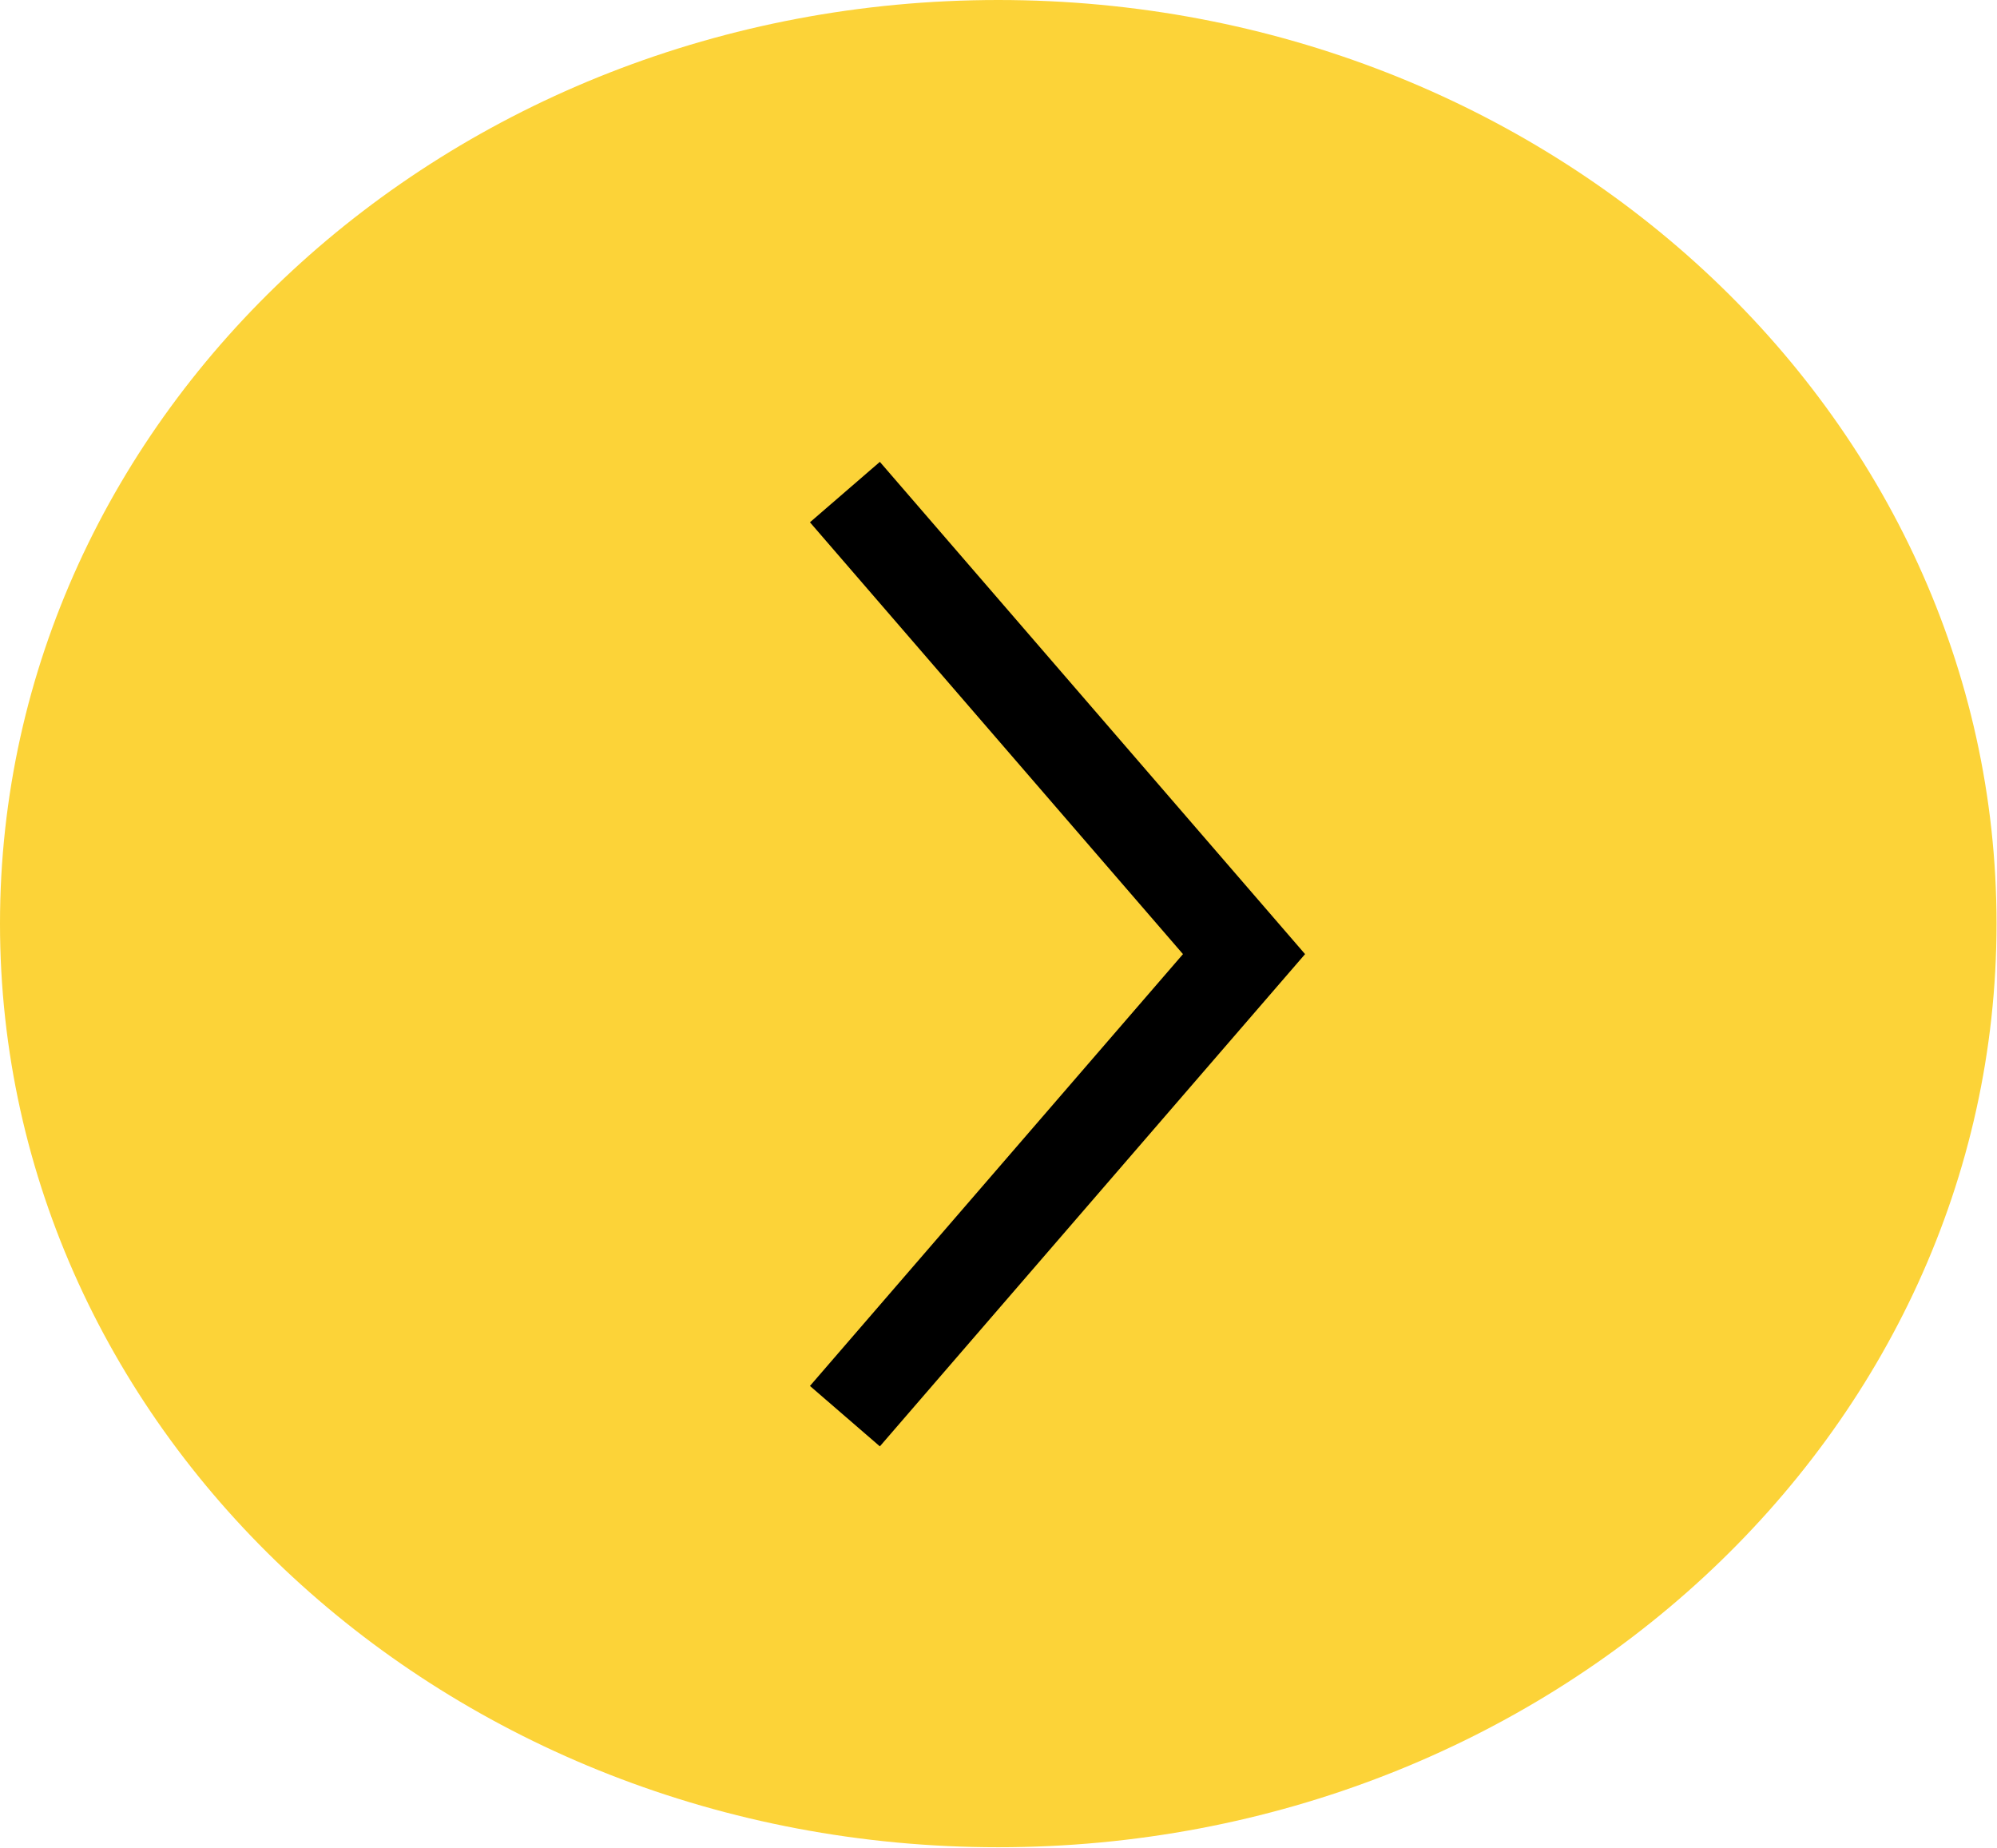
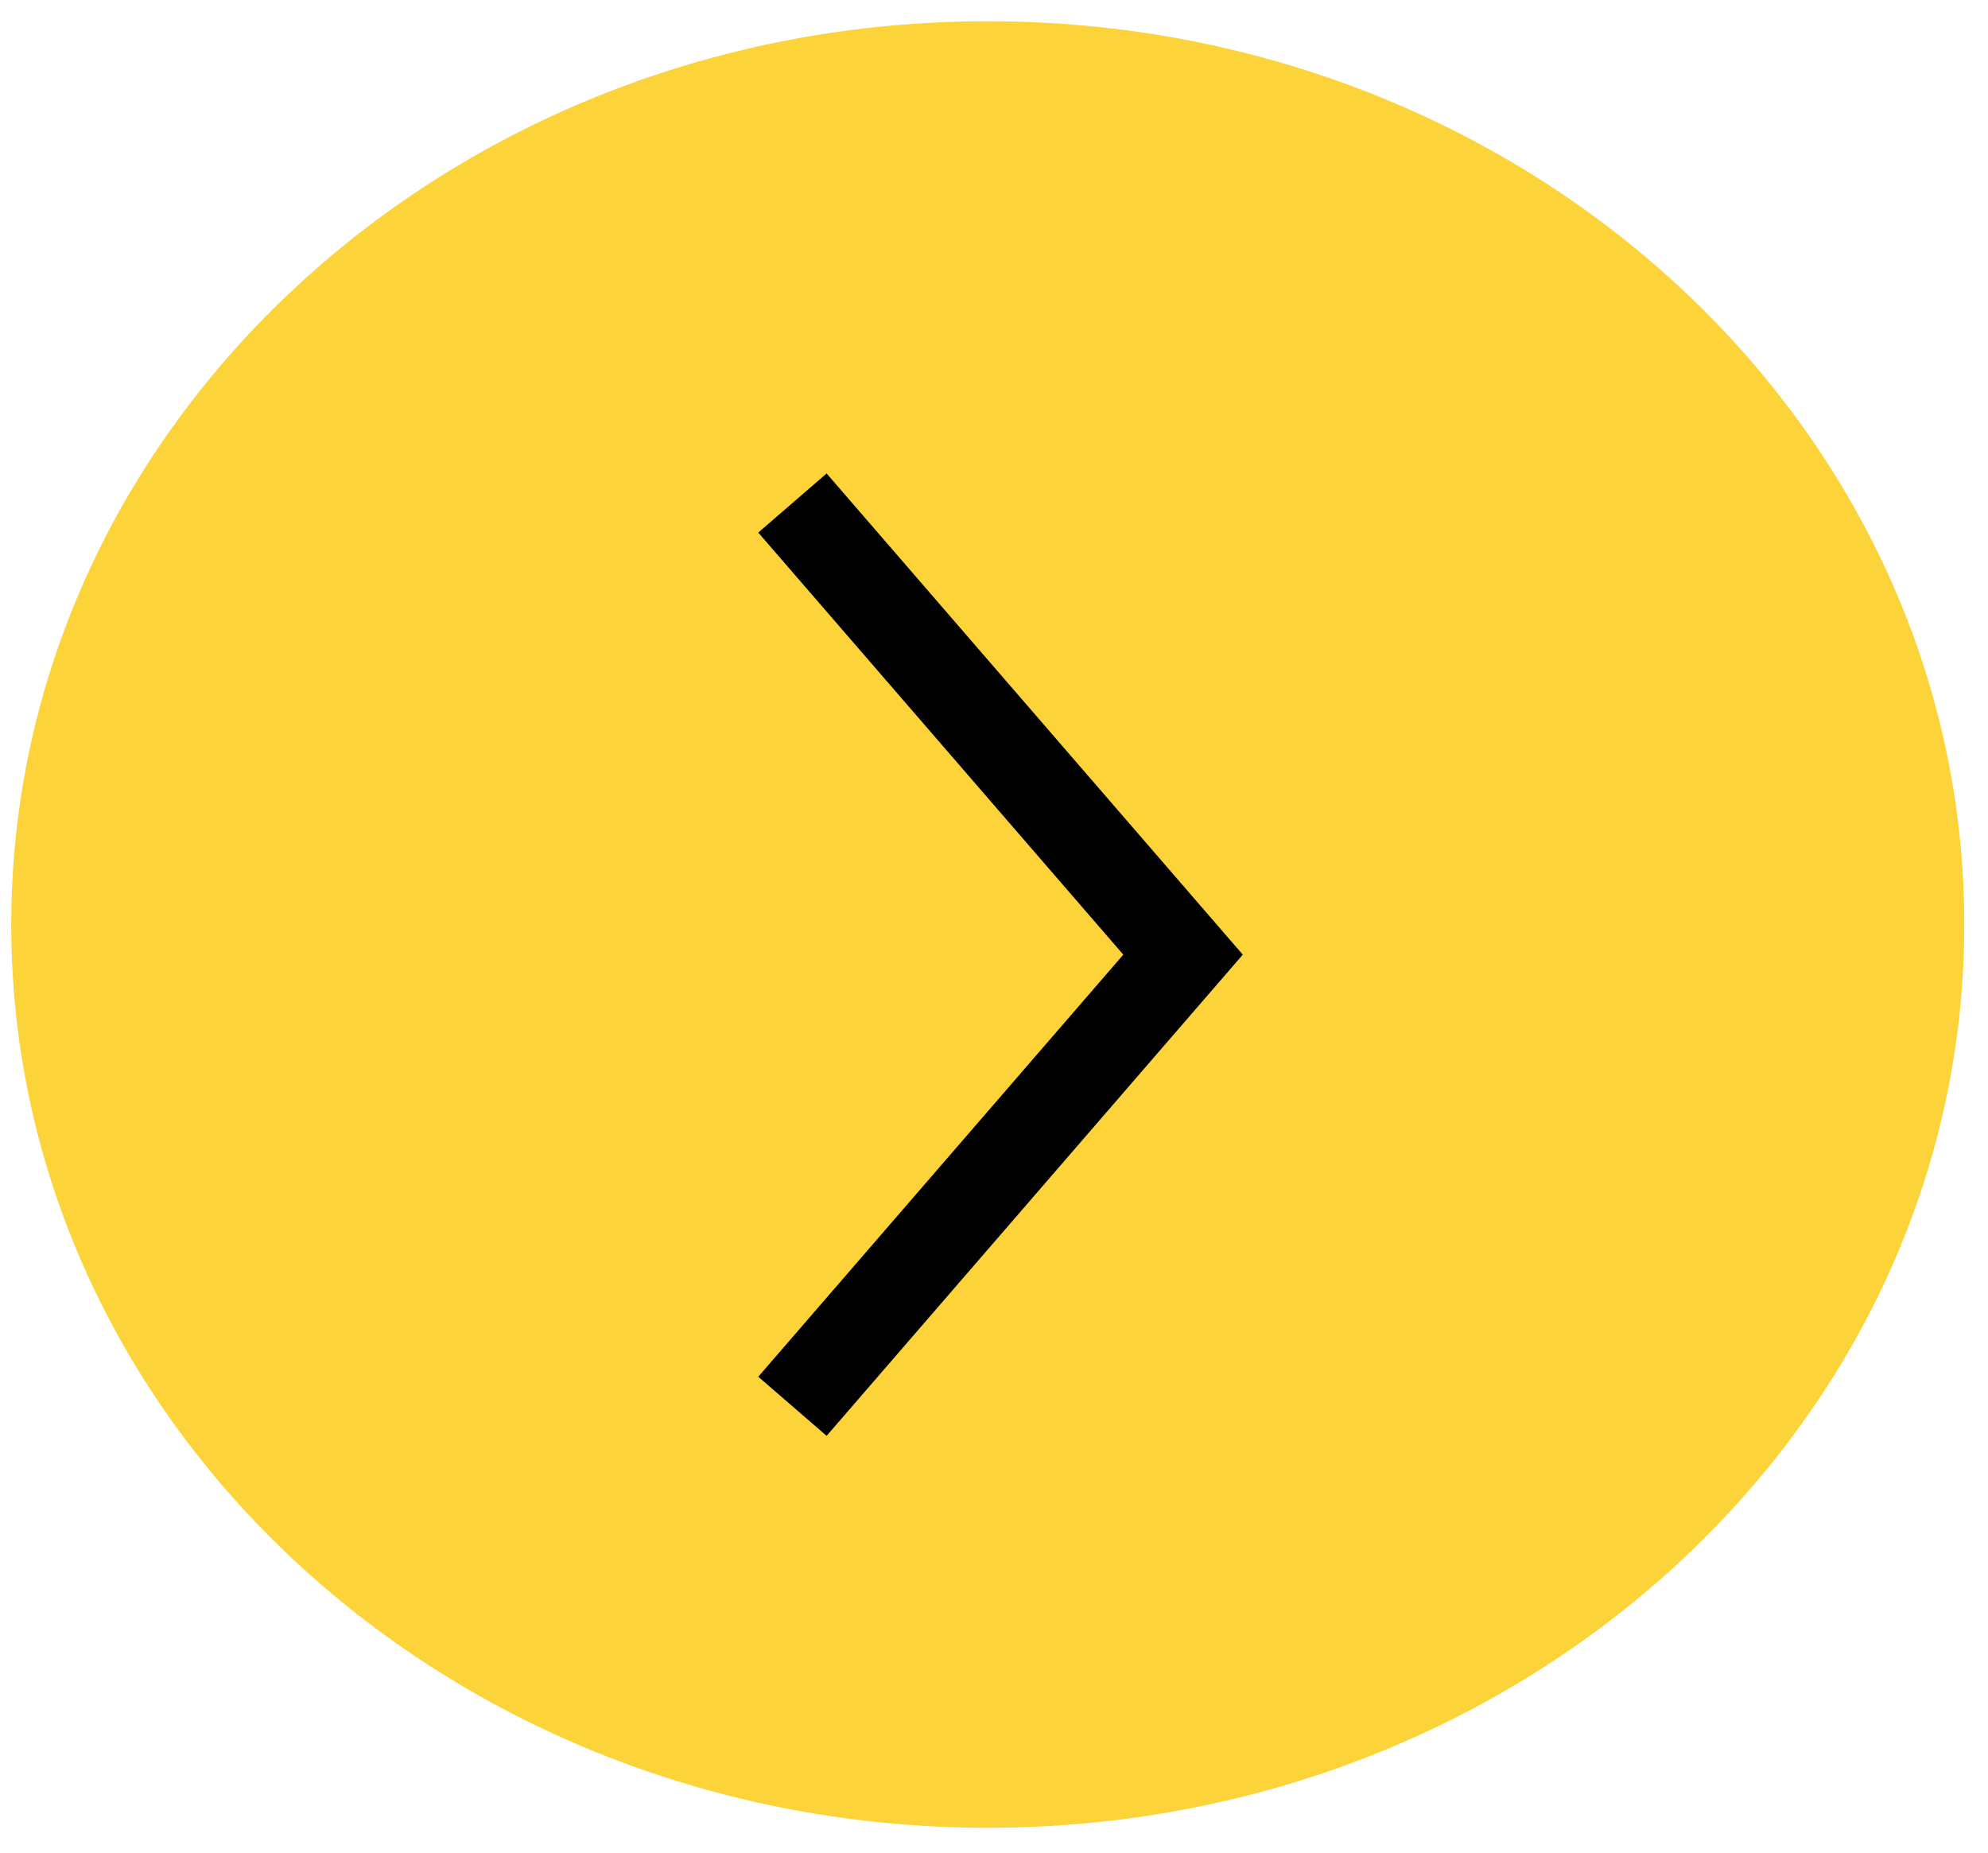
- <svg xmlns="http://www.w3.org/2000/svg" id="Слой_1" data-name="Слой 1" viewBox="0 0 43.23 39.98">
-   <defs>
-     <style>.cls-1{fill:#fcd338;}.cls-2{fill:none;stroke:#000;stroke-width:2px;}</style>
-   </defs>
-   <ellipse class="cls-1" cx="21.61" cy="19.99" rx="21.61" ry="19.99" />
-   <path class="cls-2" d="M18.54,31.12l8.64-10-8.64-10" transform="translate(-0.25 -0.47)" />
+ <svg xmlns="http://www.w3.org/2000/svg" width="44" height="41" viewBox="0 0 44 41" fill="none">
+   <g id="Circle">
+     <ellipse id="Ellipse 4" cx="21.862" cy="20.46" rx="21.613" ry="19.99" fill="#FCD338" />
+     <path id="Polygon 1" d="M17.539 31.122L26.184 21.127L17.539 11.132" stroke="black" stroke-width="2" />
+   </g>
</svg>
